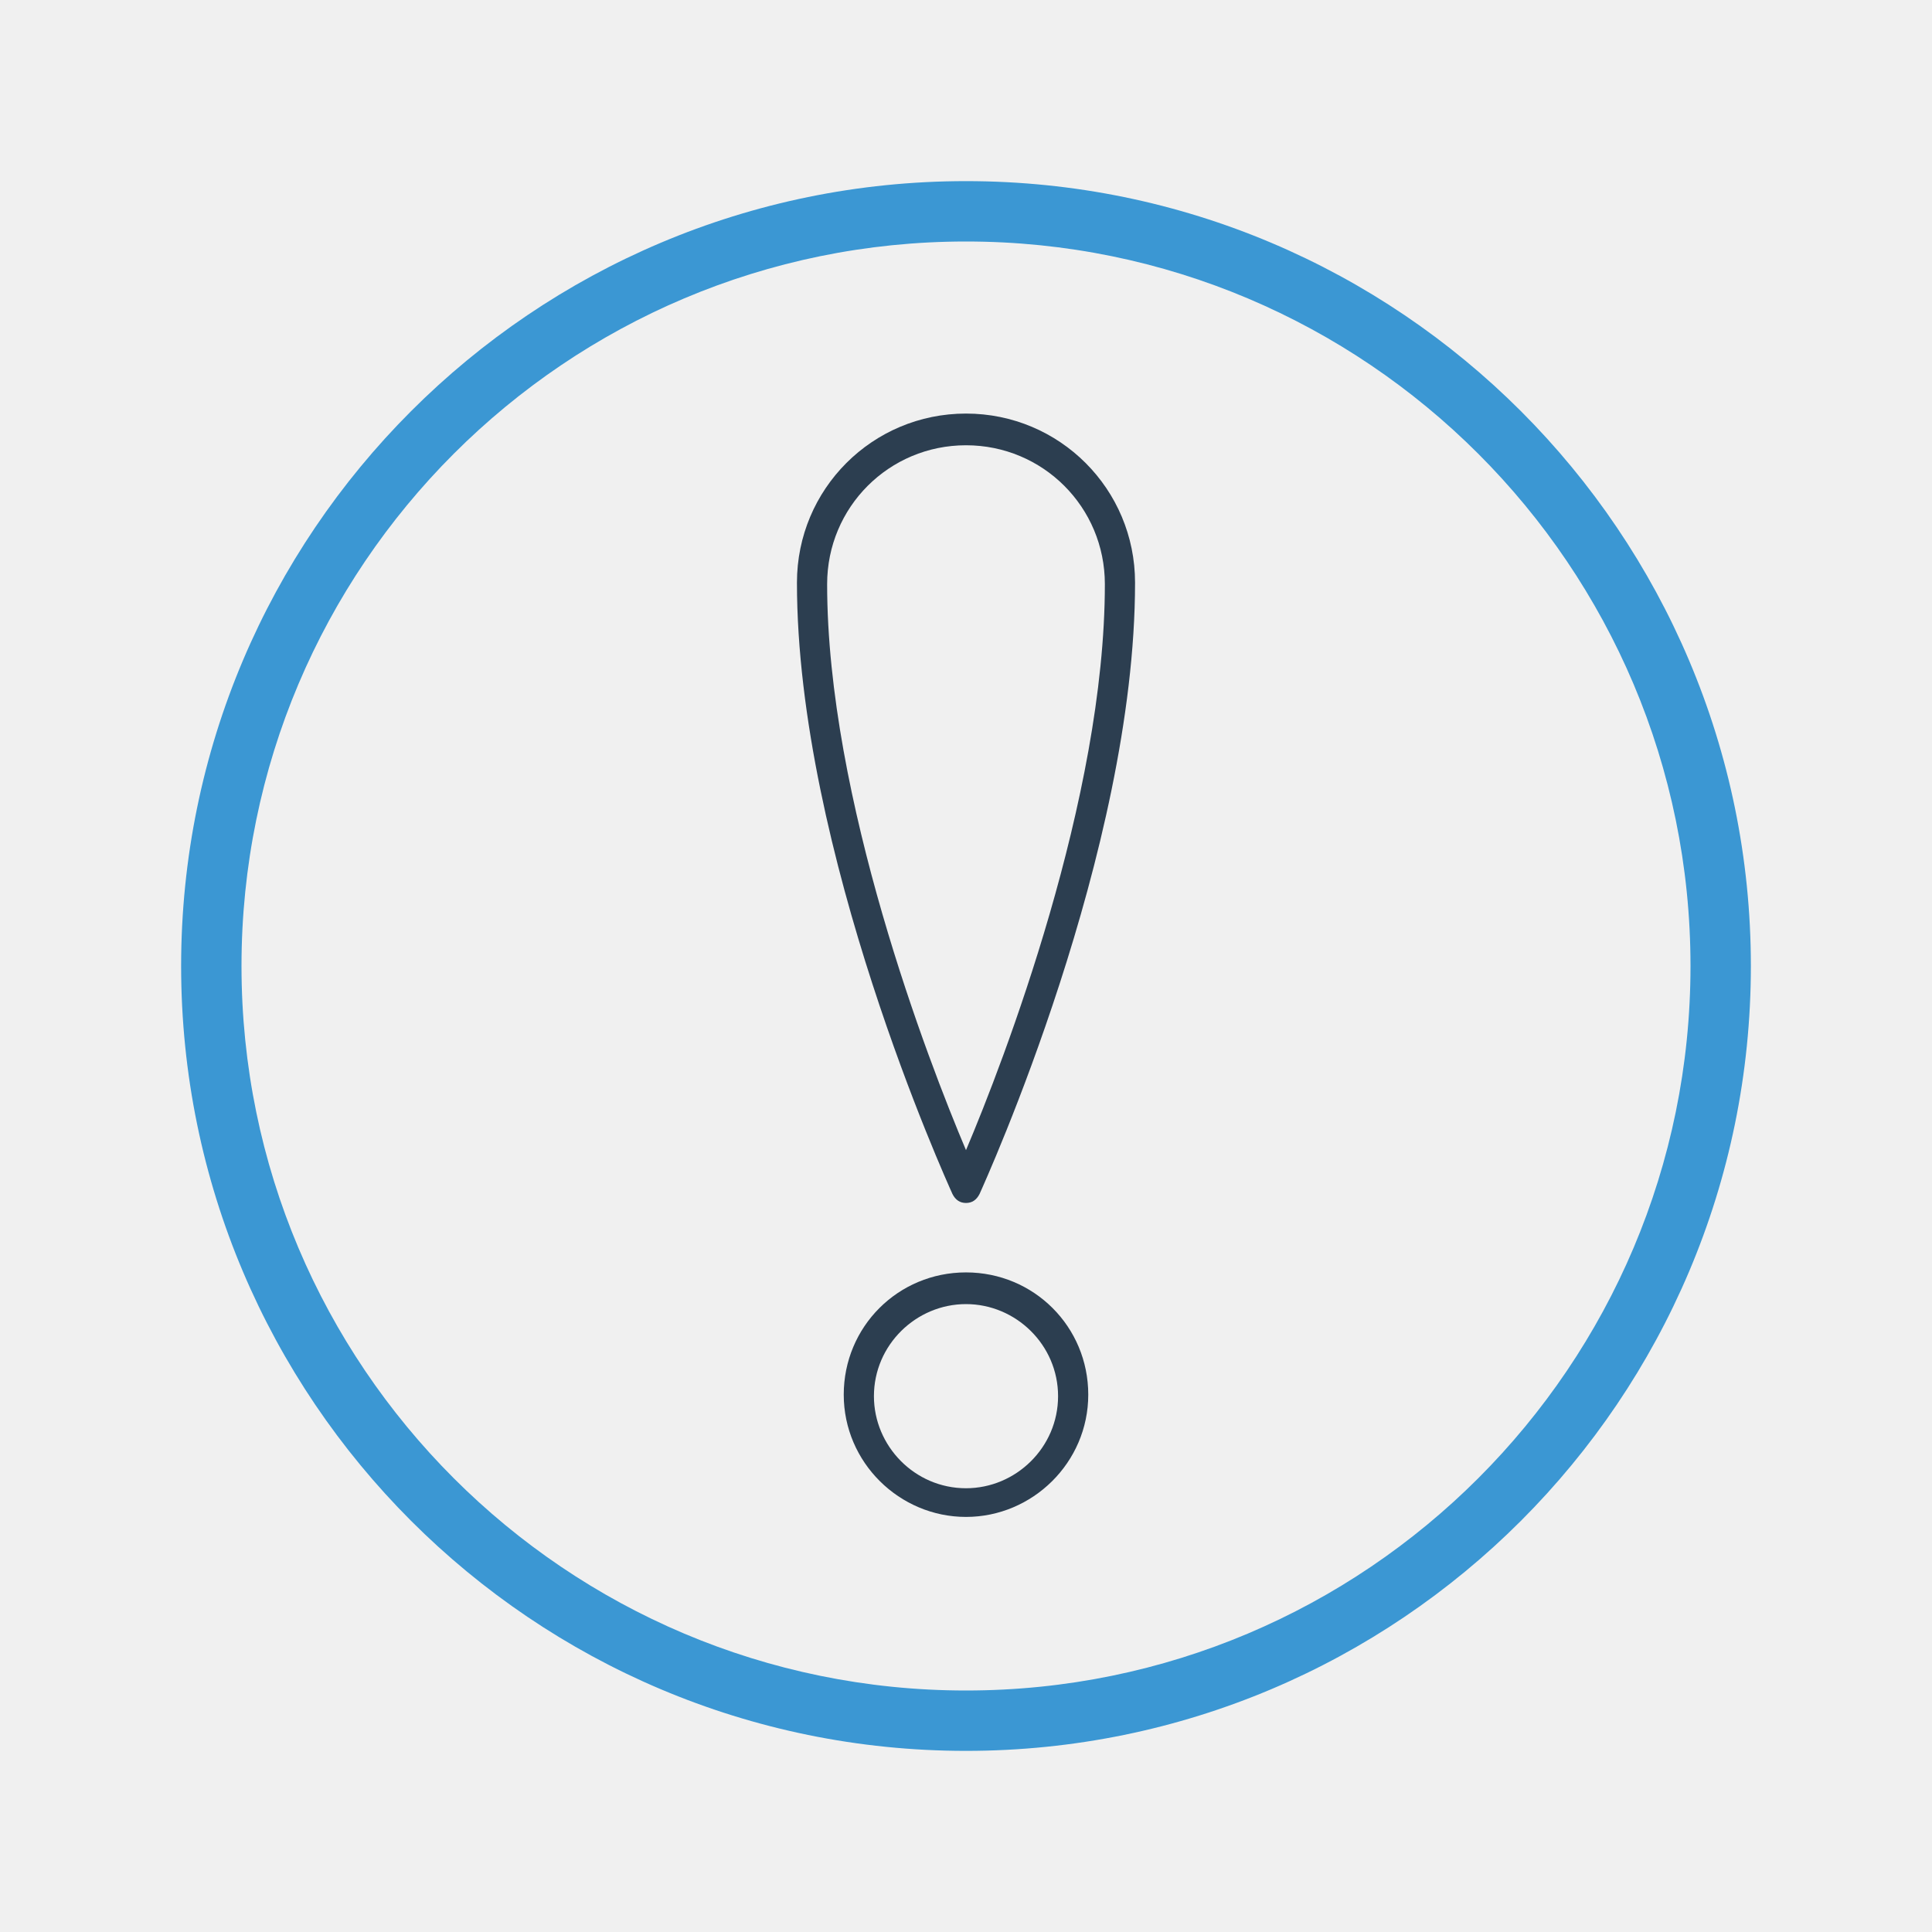
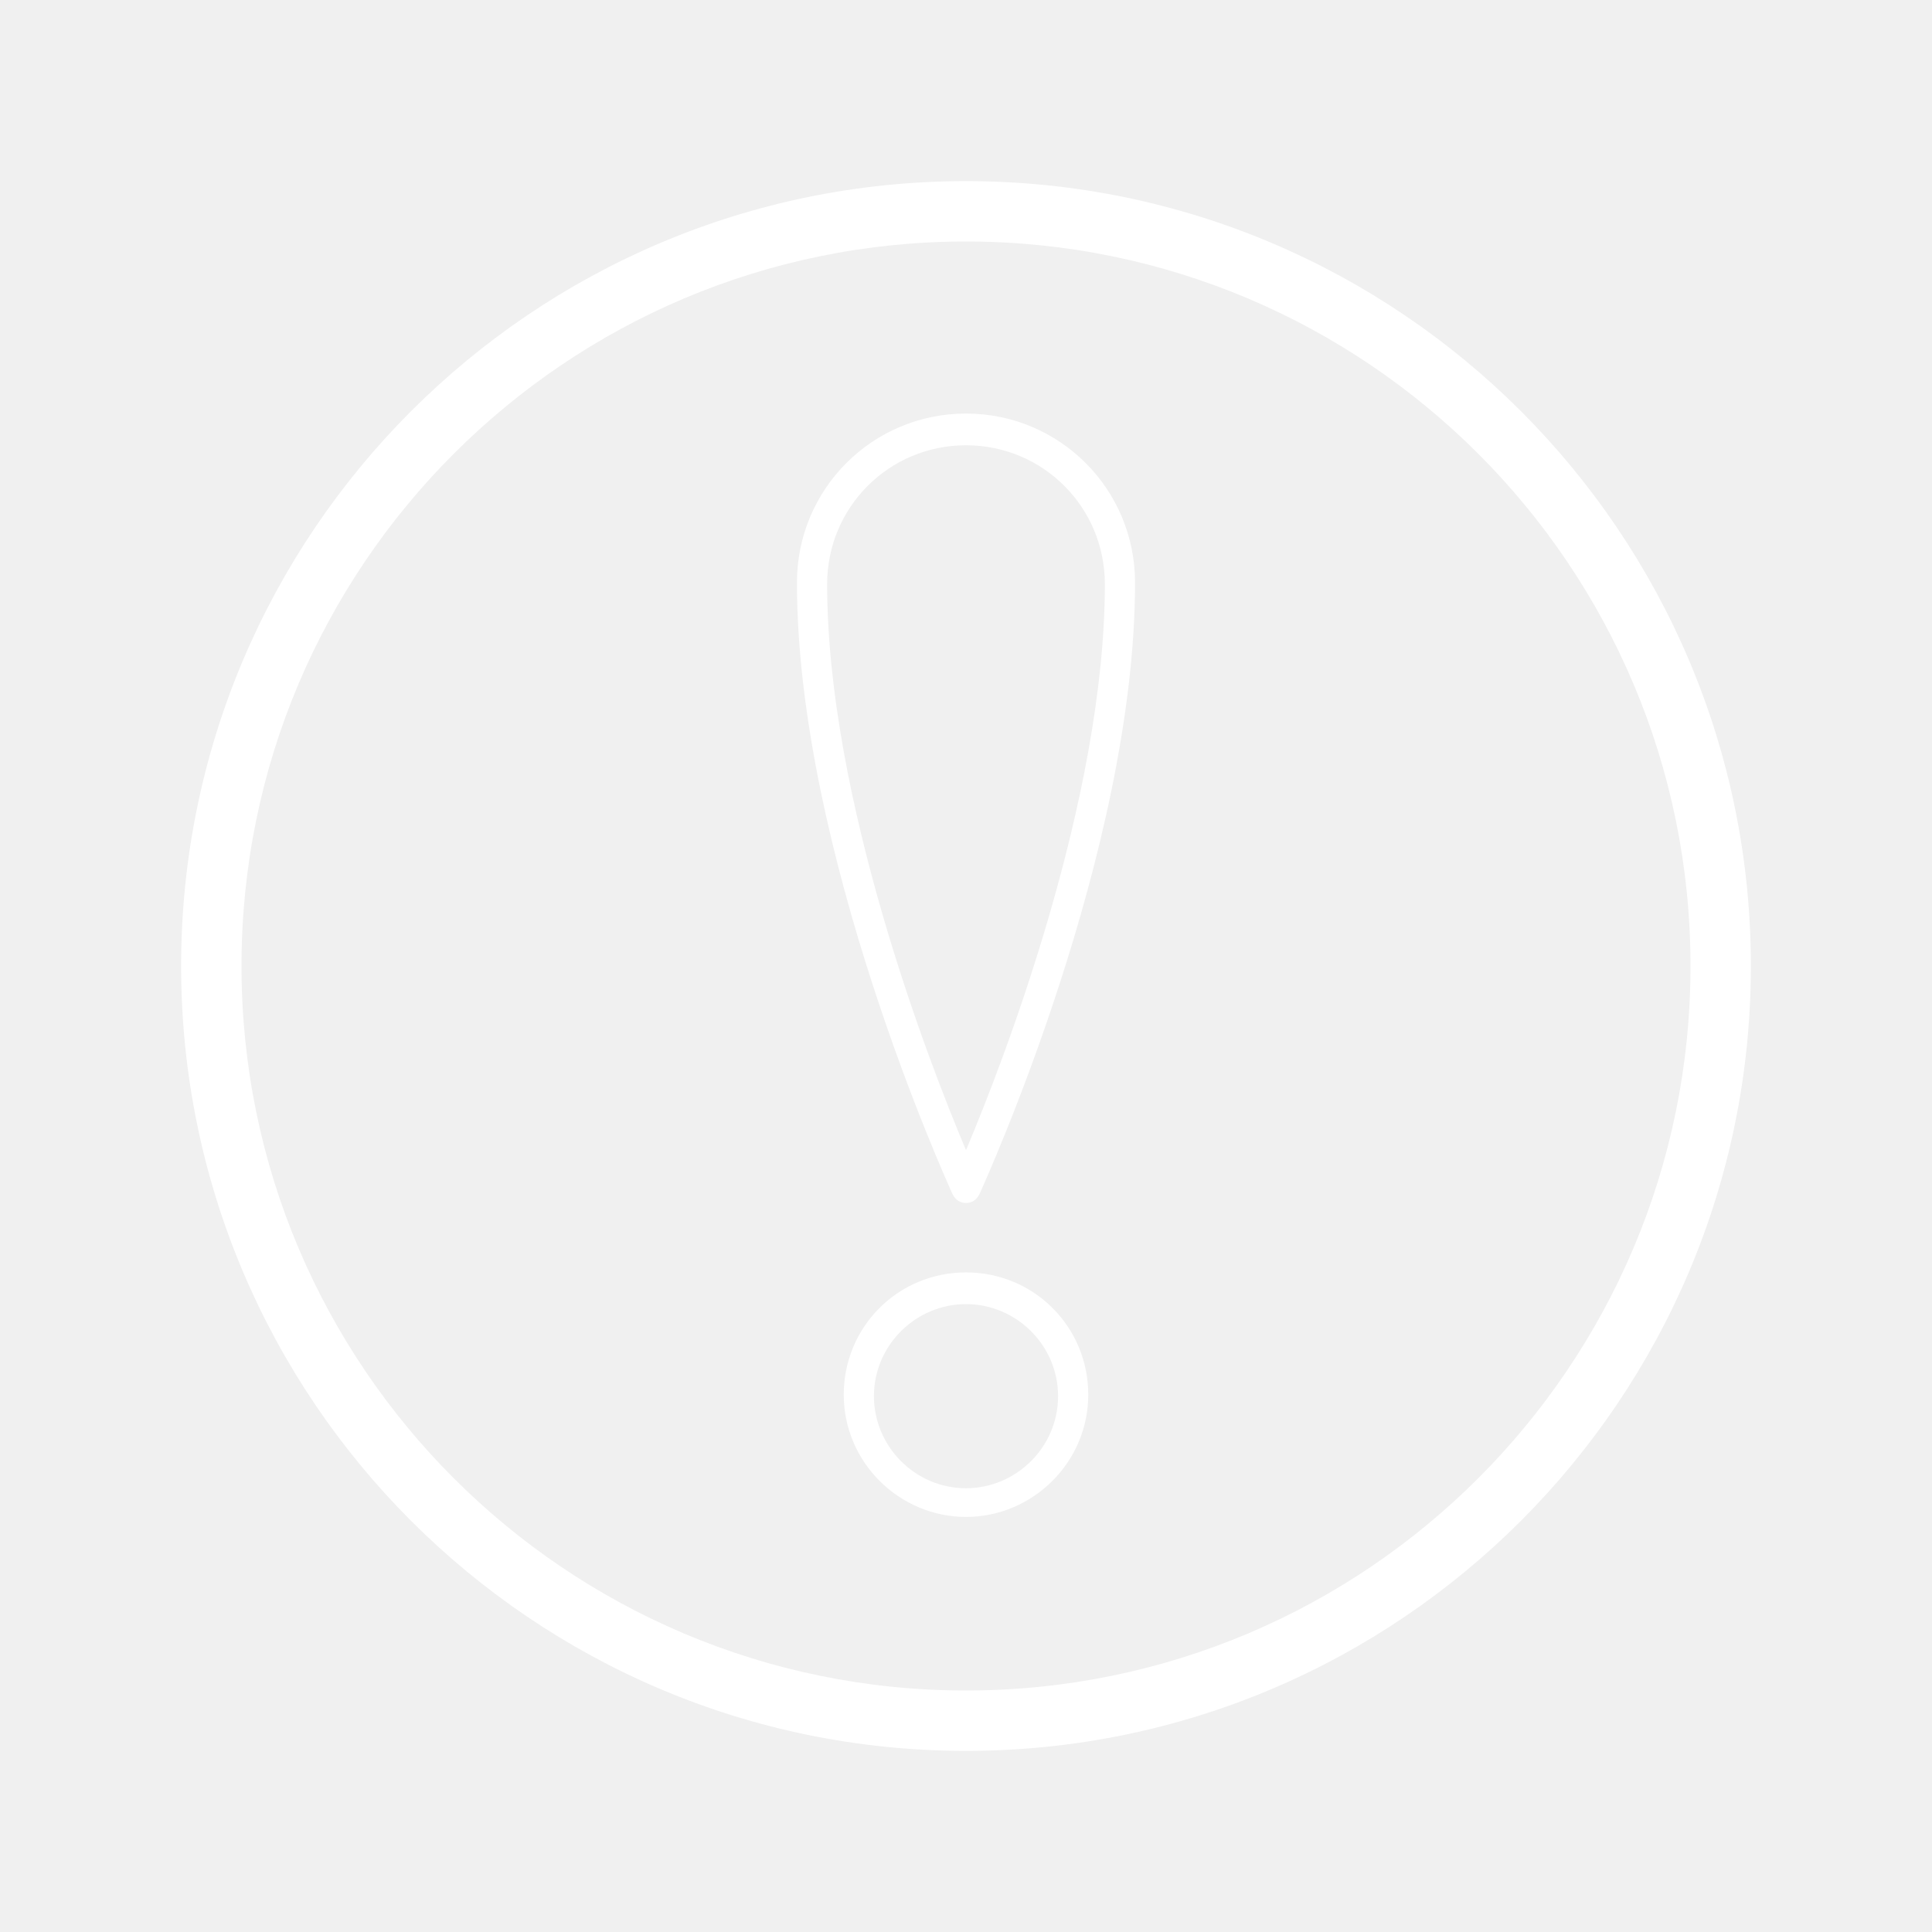
<svg xmlns="http://www.w3.org/2000/svg" enable-background="new 0 0 128 128" id="Layer_1" version="1.1" viewBox="0 0 128 128" xml:space="preserve">
  <style type="text/css">
    
    .blink { animation: attention 1.5s steps(1) infinite }
    @keyframes attention {
      0%  {opacity: 0;}
      50%  {opacity: 1;}
     100%  {opacity: 0;}
    .noblink { opacity: 1; }
    
  </style>
-   <path class="blink" d="M64,12c-28.7,0-52,23.3-52,52s23.3,52,52,52s52-23.3,52-52S92.7,12,64,12z M64,112c-26.5,0-48-21.5-48-48  s21.5-48,48-48s48,21.5,48,48S90.5,112,64,112z" fill="#3B97D3" />
-   <path class="blink" d="M64,79.7c-0.4,0-0.7-0.2-0.9-0.6c-0.4-0.9-10.3-22.7-10.3-40.5c0-6.2,5-11.2,11.2-11.2s11.2,5,11.2,11.2  c0,17.8-9.9,39.6-10.3,40.5C64.7,79.5,64.4,79.7,64,79.7z M64,29.5c-5.1,0-9.2,4.1-9.2,9.2c0,14.2,6.7,31.6,9.2,37.5  c2.5-5.9,9.2-23.3,9.2-37.5C73.2,33.6,69.1,29.5,64,29.5z" fill="#2C3E50" />
-   <path class="blink" d="M64,100.5c-4.4,0-8.1-3.6-8.1-8.1s3.6-8.1,8.1-8.1s8.1,3.6,8.1,8.1S68.4,100.5,64,100.5z M64,86.4  c-3.3,0-6.1,2.7-6.1,6.1c0,3.3,2.7,6.1,6.1,6.1c3.3,0,6.1-2.7,6.1-6.1C70.1,89.1,67.3,86.4,64,86.4z" fill="#2C3E50" />
+   <path class="blink" d="M64,12c-28.7,0-52,23.3-52,52s23.3,52,52,52s52-23.3,52-52S92.7,12,64,12z M64,112c-26.5,0-48-21.5-48-48  s21.5-48,48-48s48,21.5,48,48S90.5,112,64,112z" fill="#FFFFFF" />
+   <path class="blink" d="M64,79.7c-0.4,0-0.7-0.2-0.9-0.6c-0.4-0.9-10.3-22.7-10.3-40.5c0-6.2,5-11.2,11.2-11.2s11.2,5,11.2,11.2  c0,17.8-9.9,39.6-10.3,40.5C64.7,79.5,64.4,79.7,64,79.7z M64,29.5c-5.1,0-9.2,4.1-9.2,9.2c0,14.2,6.7,31.6,9.2,37.5  c2.5-5.9,9.2-23.3,9.2-37.5C73.2,33.6,69.1,29.5,64,29.5z" fill="#FFFFFF" />
+   <path class="blink" d="M64,100.5c-4.4,0-8.1-3.6-8.1-8.1s3.6-8.1,8.1-8.1s8.1,3.6,8.1,8.1S68.4,100.5,64,100.5z M64,86.4  c-3.3,0-6.1,2.7-6.1,6.1c0,3.3,2.7,6.1,6.1,6.1c3.3,0,6.1-2.7,6.1-6.1C70.1,89.1,67.3,86.4,64,86.4z" fill="#FFFFFF" />
</svg>
